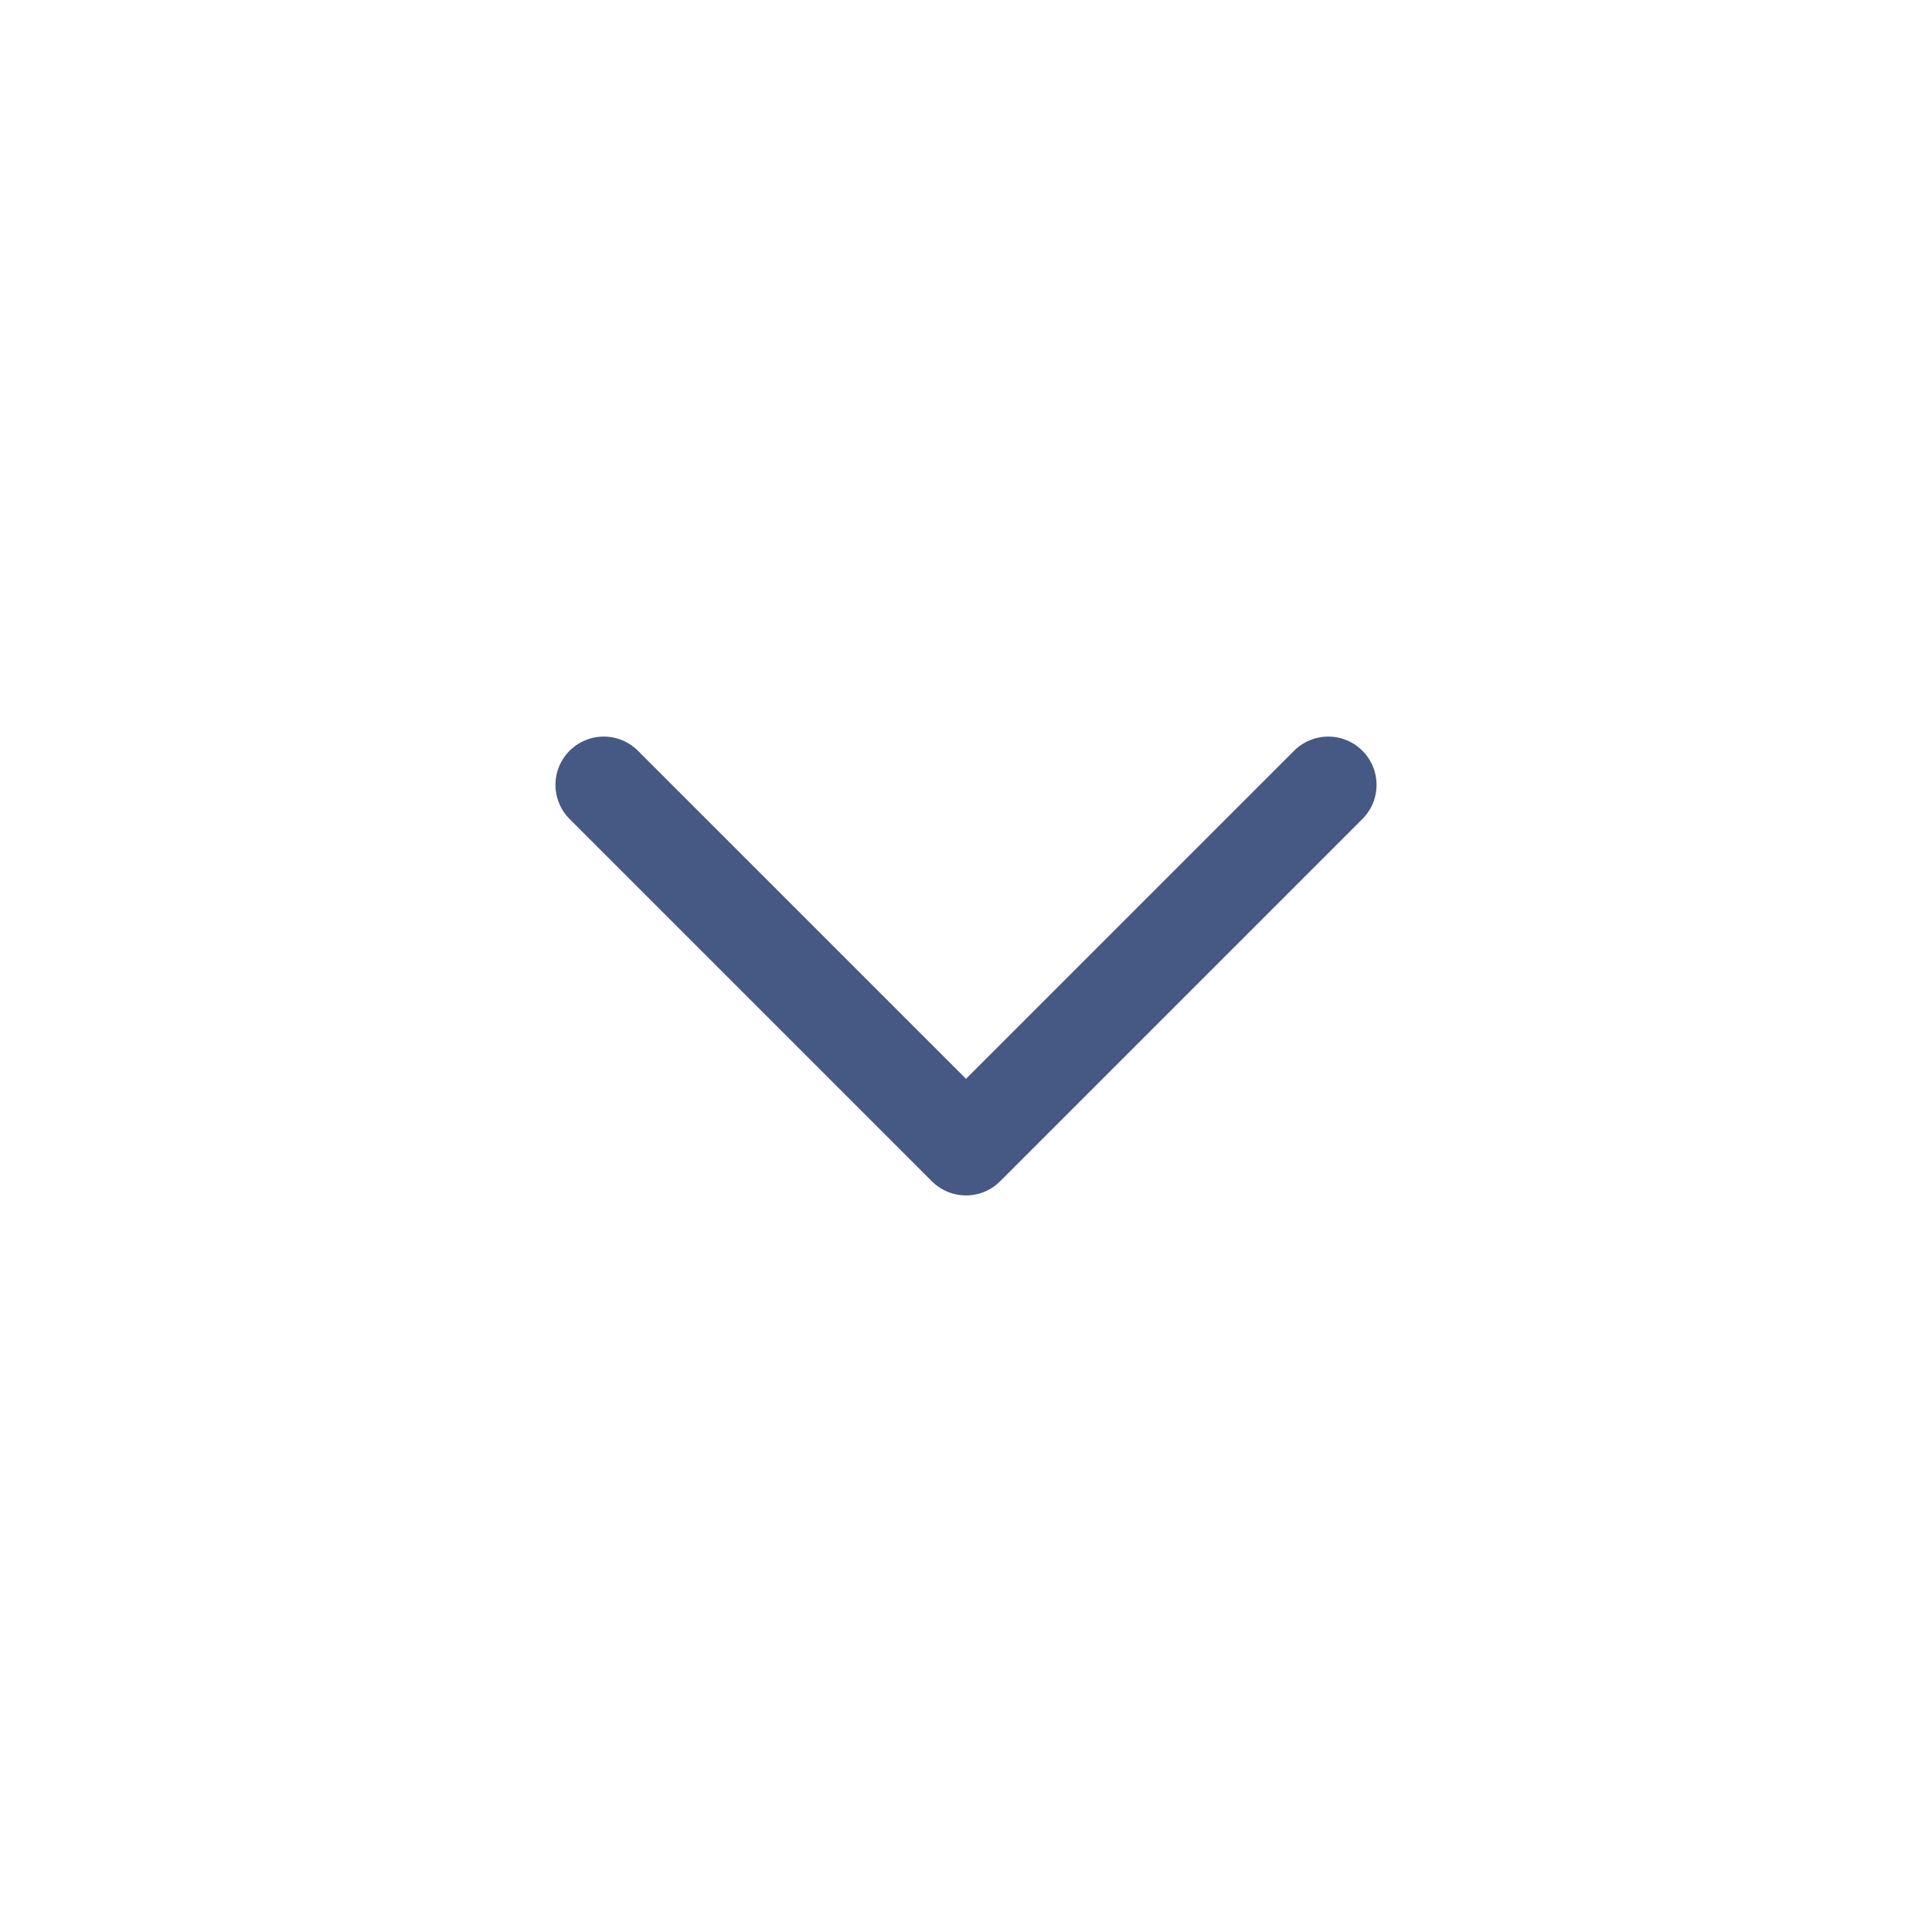
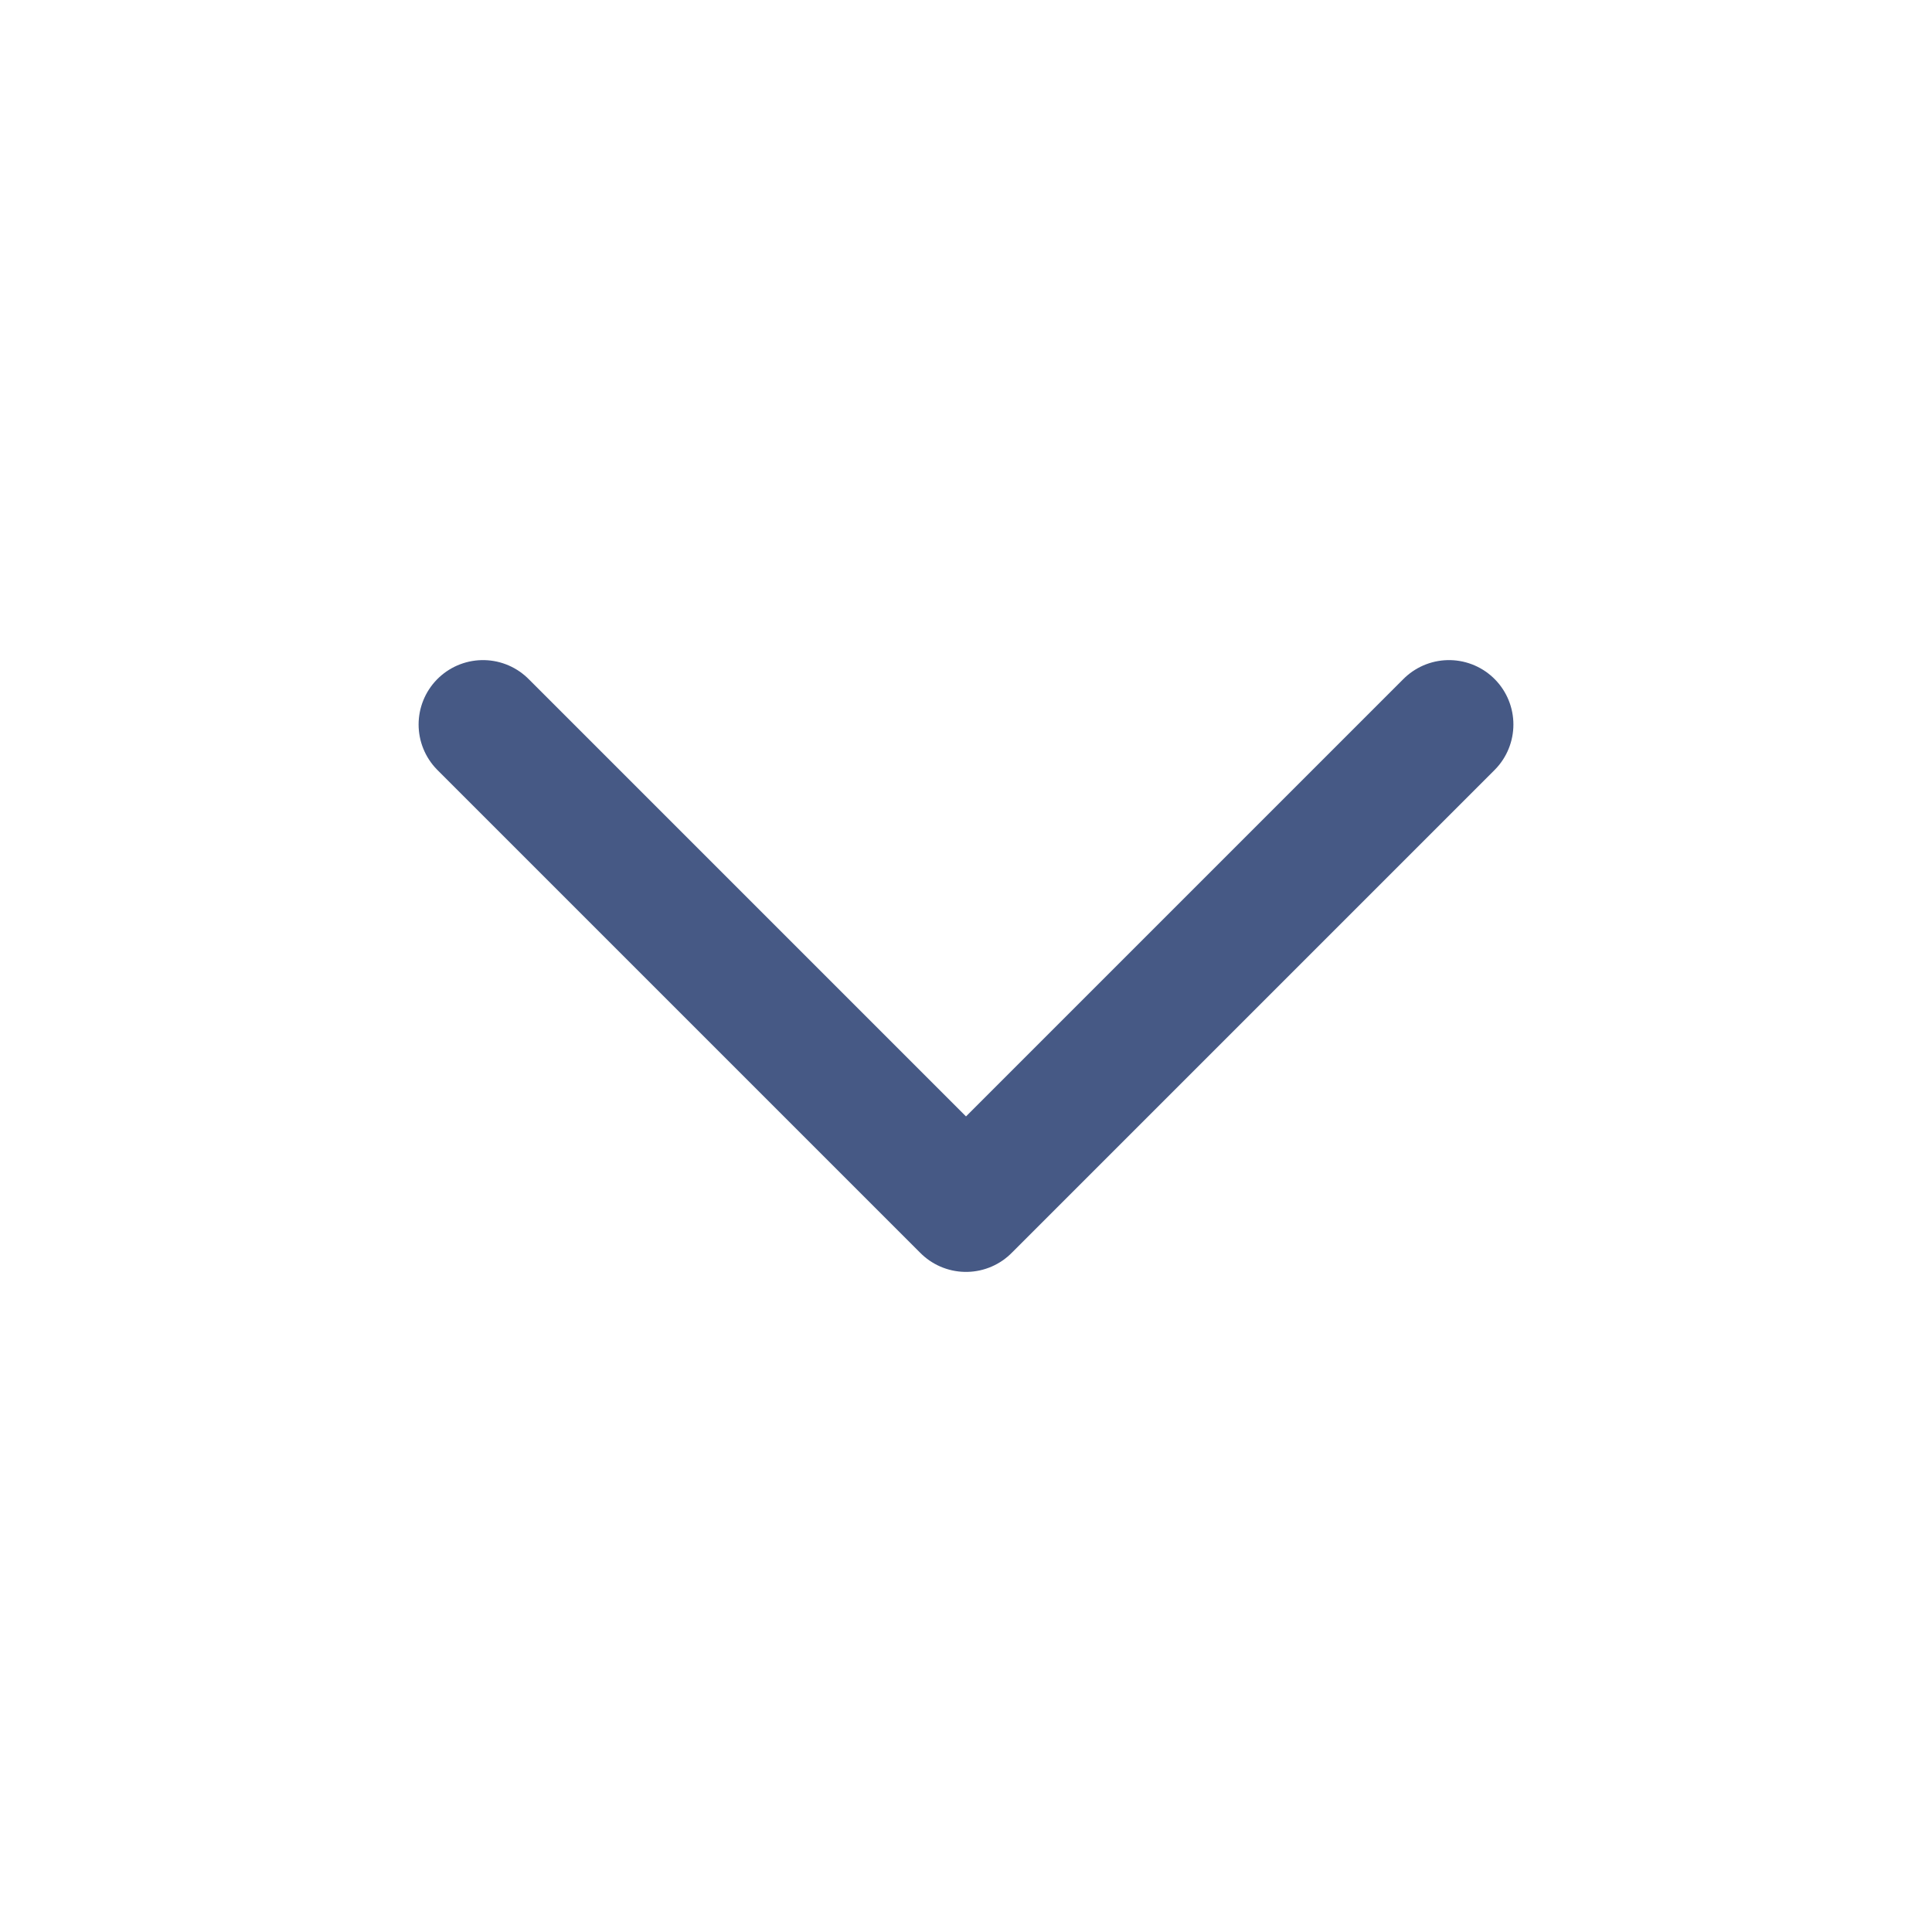
- <svg xmlns="http://www.w3.org/2000/svg" width="32" height="32" viewBox="0 0 32 32" fill="none">
-   <path d="M10 13L16 19L22 13" stroke="#465985" stroke-width="1.6" stroke-linecap="round" stroke-linejoin="round" />
+ <svg xmlns="http://www.w3.org/2000/svg" width="24" height="24" viewBox="0 0 24 24" fill="none">
+   <path d="M6 9L12 15L18 9" stroke-width="1.6" stroke-linecap="round" stroke-linejoin="round" stroke="#465985" />
</svg>
